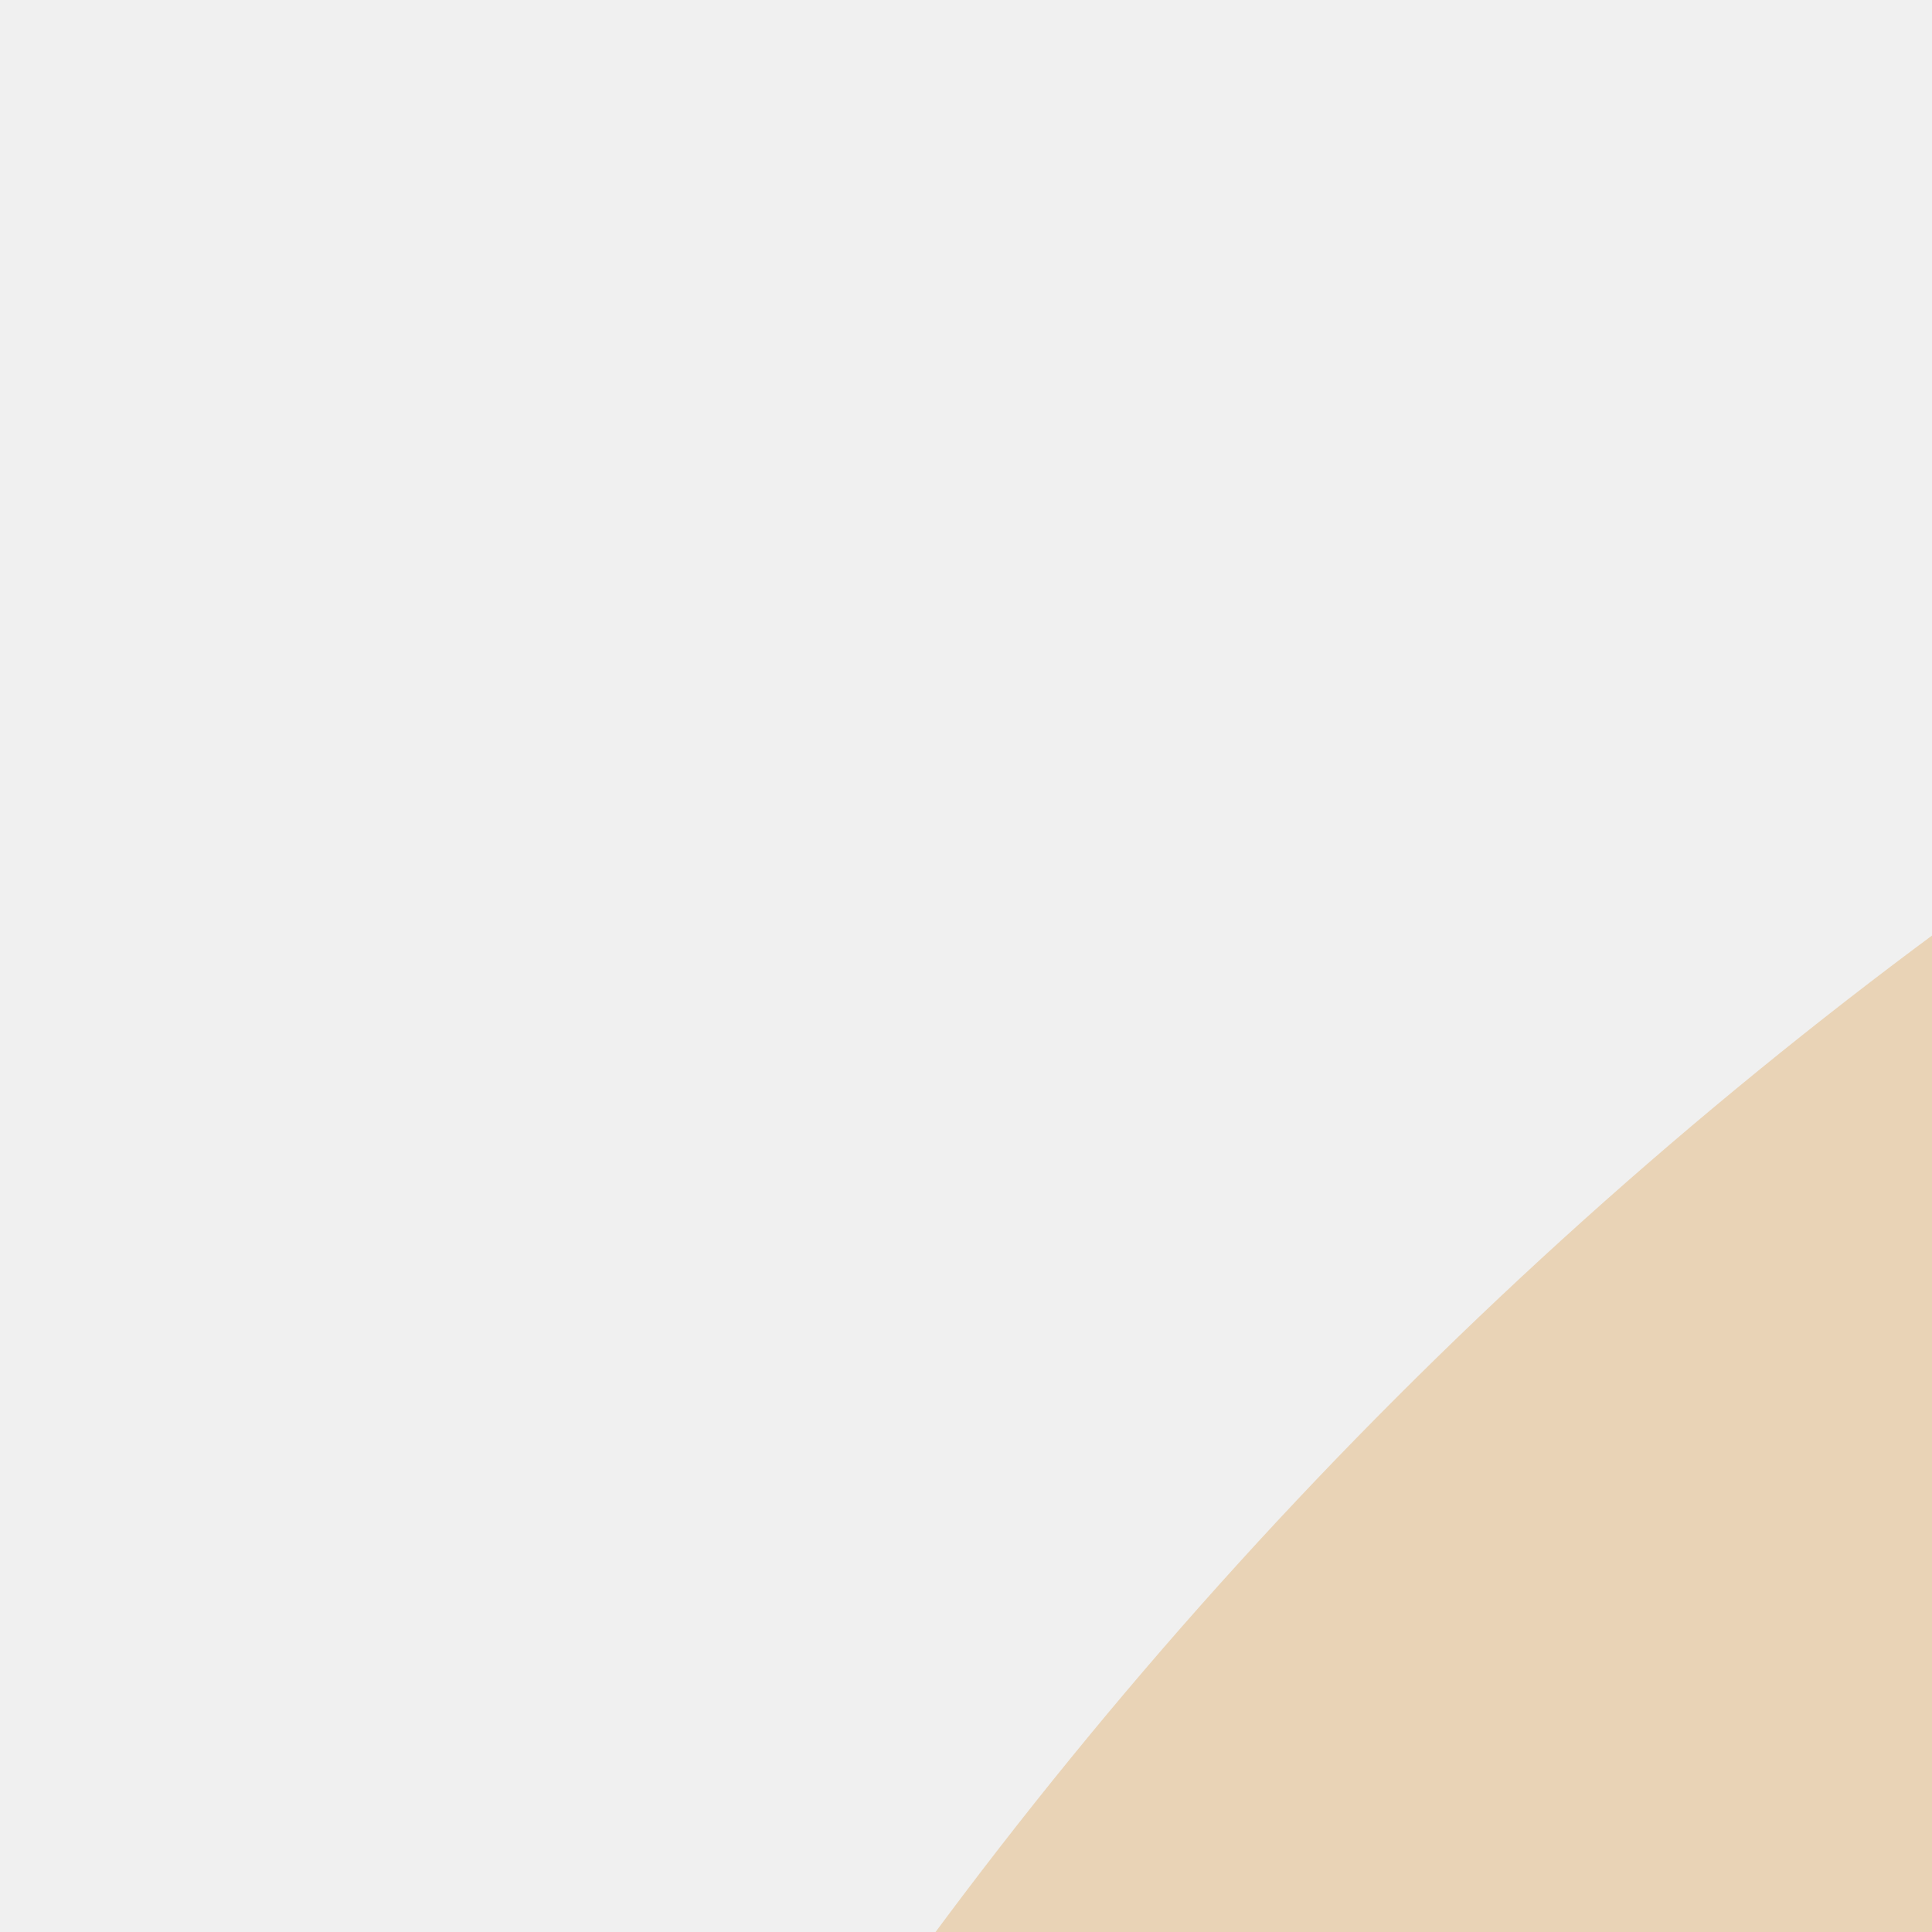
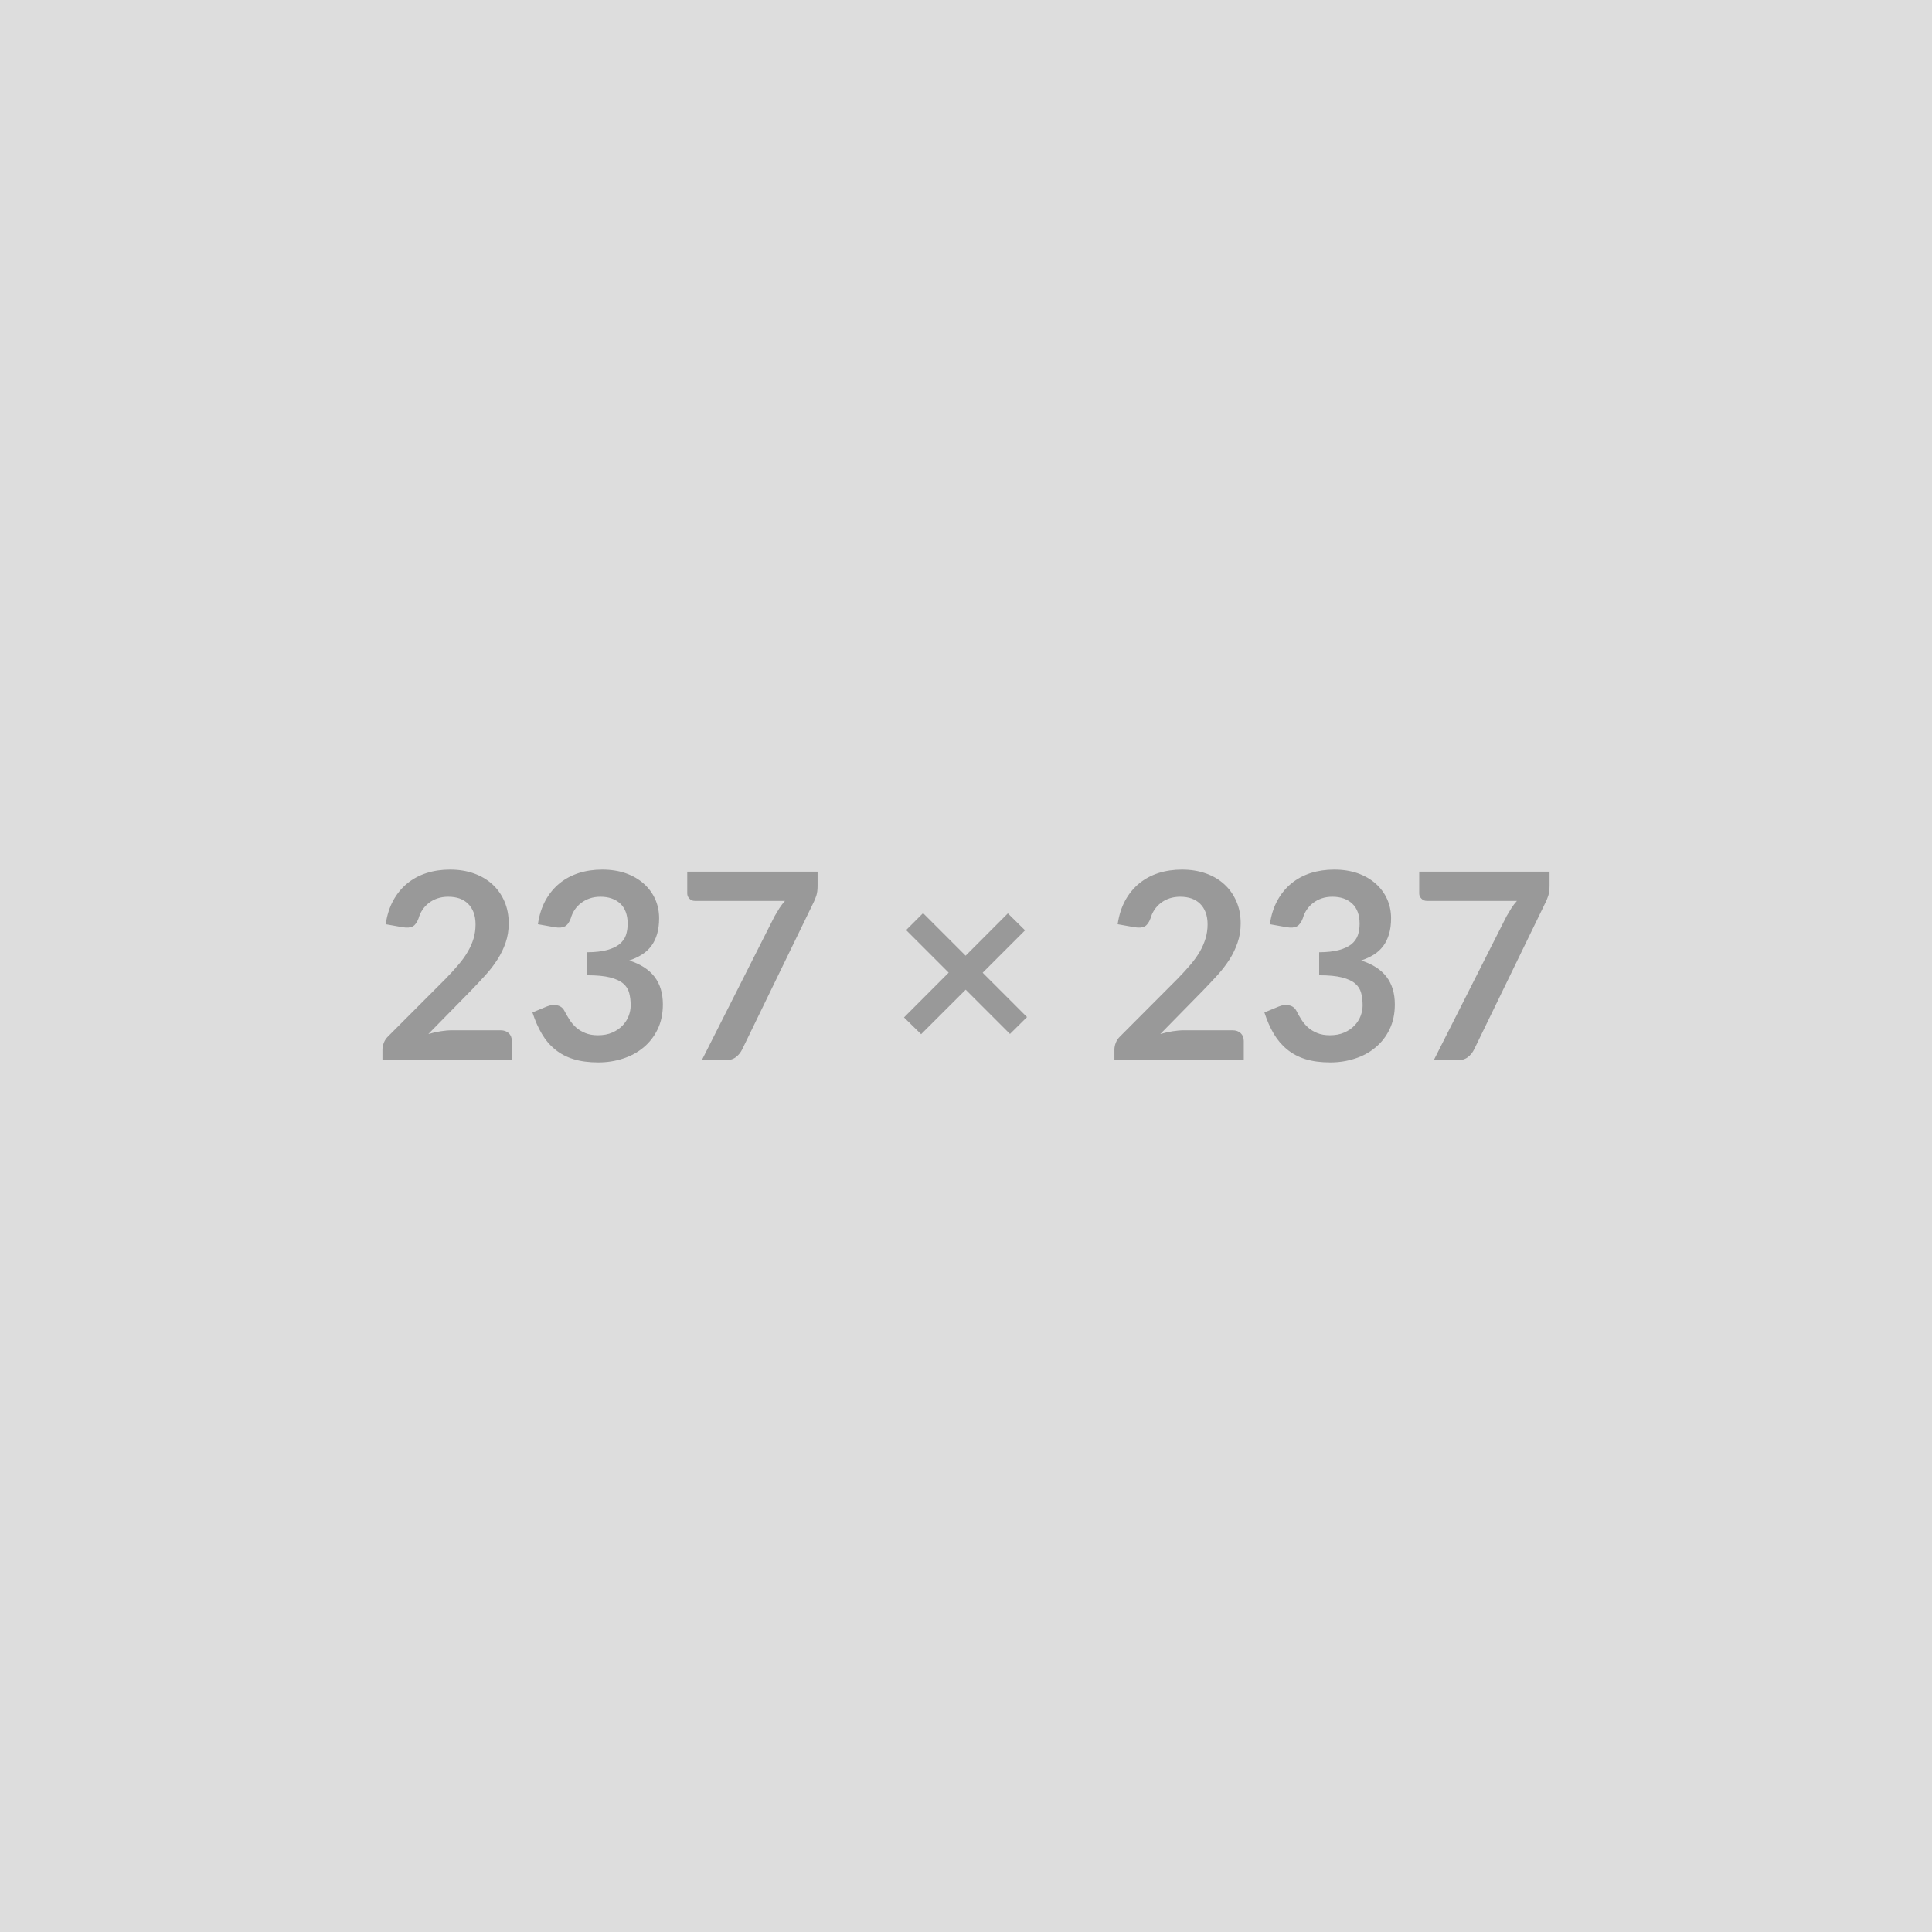
- <svg xmlns="http://www.w3.org/2000/svg" width="48" height="48" viewBox="0 0 48 48" fill="none">
-   <g clip-path="url(#clip0_20_52)">
-     <circle cx="118.5" cy="118.5" r="118.5" fill="#E9D3B6" />
-     <path d="M56.248 102.24L118.489 40L134.737 56.248L72.515 118.501L64.382 110.371L56.248 102.24Z" fill="#111111" />
-     <path d="M87.376 133.338L149.602 71.113L165.85 87.361L103.696 149.545L87.376 133.338Z" fill="url(#paint0_linear_20_52)" />
-     <path d="M118.489 164.451L180.714 102.225L196.963 118.474L134.808 180.658L118.489 164.451Z" fill="url(#paint1_linear_20_52)" />
-     <path d="M118.489 196.978L40 118.489L56.248 102.24L134.682 180.643L118.489 196.978Z" fill="#111111" />
-     <rect x="57.117" y="101.378" width="22.996" height="2.315" transform="rotate(45 57.1165 101.378)" fill="#111111" />
-   </g>
-   <defs>
-     <linearGradient id="paint0_linear_20_52" x1="19.344" y1="139.145" x2="118.1" y2="40.389" gradientUnits="userSpaceOnUse">
-       <stop stop-color="#E9D3B6" stop-opacity="0.75" />
-       <stop offset="1" stop-color="#111111" />
-     </linearGradient>
-     <linearGradient id="paint1_linear_20_52" x1="19.832" y1="138.657" x2="118.1" y2="40.389" gradientUnits="userSpaceOnUse">
-       <stop stop-color="#E9D3B6" stop-opacity="0.75" />
-       <stop offset="1" stop-color="#111111" />
-     </linearGradient>
-     <clipPath id="clip0_20_52">
-       <rect width="237" height="237" fill="white" />
-     </clipPath>
-   </defs>
+ <svg xmlns="http://www.w3.org/2000/svg" width="237" height="237" viewBox="0 0 237 237">
+   <rect width="100%" height="100%" fill="#DDDDDD" />
+   <path fill="#999999" d="M55.455 126.385h5.94q.64 0 1.02.36.37.36.37.95v2.37h-15.87v-1.31q0-.4.17-.84.17-.44.53-.79l7.03-7.04q.88-.9 1.57-1.72.7-.81 1.16-1.61.47-.8.72-1.63.24-.82.24-1.73 0-.83-.24-1.47-.24-.63-.68-1.06-.44-.43-1.05-.65-.62-.21-1.39-.21-.7 0-1.3.2-.6.2-1.06.56-.47.36-.79.84-.32.48-.48 1.05-.27.74-.7.98-.43.24-1.25.11l-2.08-.37q.24-1.66.93-2.92.69-1.25 1.72-2.09 1.03-.84 2.37-1.27 1.33-.42 2.87-.42 1.6 0 2.93.47 1.32.47 2.27 1.34.94.86 1.47 2.08.53 1.21.53 2.7 0 1.28-.38 2.37-.37 1.09-1.01 2.08-.63.99-1.48 1.92-.84.93-1.77 1.89l-5.22 5.32q.75-.22 1.5-.34.74-.12 1.41-.12Zm12.61-12.64-2.08-.37q.24-1.66.93-2.92.69-1.25 1.72-2.09 1.03-.84 2.37-1.27 1.33-.42 2.87-.42 1.6 0 2.89.45 1.29.46 2.2 1.27.91.81 1.4 1.89.49 1.09.49 2.36 0 1.1-.25 1.94-.25.84-.71 1.46-.47.63-1.16 1.06-.68.43-1.55.72 2.08.66 3.11 2 1.02 1.34 1.02 3.38 0 1.72-.64 3.05-.64 1.33-1.73 2.23-1.09.91-2.52 1.37-1.43.47-3.03.47-1.74 0-3.04-.4t-2.26-1.19q-.96-.78-1.63-1.92-.67-1.13-1.15-2.62l1.74-.72q.69-.29 1.29-.15.6.13.87.64.29.56.64 1.11.34.54.82.97.48.42 1.13.68.65.27 1.54.27 1.01 0 1.76-.33t1.26-.86q.5-.52.75-1.17.25-.65.25-1.31 0-.83-.18-1.51-.17-.68-.73-1.16-.56-.48-1.61-.75t-2.81-.27v-2.82q1.46-.01 2.42-.27t1.52-.71q.57-.46.8-1.1.22-.64.22-1.41 0-1.63-.91-2.48-.91-.84-2.43-.84-.71 0-1.3.2-.59.2-1.06.56-.48.36-.8.84-.32.48-.48 1.05-.27.74-.71.98-.44.24-1.24.11Zm16.24-6.82h15.99v1.72q0 .76-.16 1.24-.16.47-.32.79l-8.77 18.05q-.27.56-.77.95-.5.39-1.33.39h-2.86l8.94-17.68q.31-.54.6-1 .3-.46.67-.87h-11.08q-.36 0-.64-.27-.27-.28-.27-.64v-2.68Zm41.68 17.84-2.09 2.07-5.43-5.43-5.47 5.46-2.1-2.06 5.48-5.49-5.22-5.22 2.08-2.08 5.22 5.22 5.18-5.19 2.11 2.08-5.2 5.2 5.44 5.44Zm19.27 1.62h5.93q.64 0 1.02.36.37.36.37.95v2.37h-15.87v-1.31q0-.4.17-.84.17-.44.54-.79l7.02-7.04q.88-.9 1.58-1.72.69-.81 1.16-1.61.46-.8.71-1.63.25-.82.25-1.73 0-.83-.24-1.47-.24-.63-.68-1.06-.44-.43-1.06-.65-.62-.21-1.38-.21-.71 0-1.31.2-.6.2-1.06.56-.47.36-.79.84-.32.48-.48 1.05-.27.74-.7.98-.43.24-1.25.11l-2.08-.37q.24-1.66.93-2.92.69-1.25 1.72-2.09 1.03-.84 2.37-1.27 1.33-.42 2.87-.42 1.6 0 2.93.47t2.27 1.34q.94.86 1.47 2.08.53 1.21.53 2.7 0 1.28-.38 2.37-.37 1.09-1 2.08-.64.99-1.48 1.92-.85.93-1.78 1.89l-5.22 5.32q.76-.22 1.5-.34.74-.12 1.42-.12Zm12.6-12.64-2.08-.37q.24-1.66.93-2.92.69-1.25 1.72-2.09 1.03-.84 2.37-1.27 1.34-.42 2.87-.42 1.6 0 2.89.45 1.29.46 2.2 1.27.91.81 1.4 1.89.49 1.09.49 2.36 0 1.1-.25 1.94-.25.84-.71 1.46-.47.63-1.15 1.06-.69.43-1.56.72 2.08.66 3.11 2 1.02 1.34 1.02 3.38 0 1.72-.64 3.05-.64 1.33-1.73 2.23-1.08.91-2.52 1.37-1.43.47-3.03.47-1.74 0-3.04-.4-1.29-.4-2.25-1.19-.96-.78-1.64-1.92-.67-1.13-1.15-2.62l1.75-.72q.68-.29 1.28-.15.6.13.88.64.28.56.63 1.11.34.54.82.97.48.42 1.13.68.65.27 1.54.27 1.01 0 1.76-.33.76-.33 1.26-.86.5-.52.75-1.17.25-.65.25-1.31 0-.83-.18-1.51-.17-.68-.73-1.16-.56-.48-1.61-.75t-2.81-.27v-2.82q1.46-.01 2.42-.27t1.53-.71q.56-.46.79-1.1.22-.64.22-1.41 0-1.63-.91-2.48-.91-.84-2.43-.84-.71 0-1.3.2-.59.2-1.06.56-.47.36-.79.84-.32.48-.48 1.05-.28.74-.72.98-.44.24-1.24.11Zm16.24-6.82h15.99v1.72q0 .76-.16 1.24-.16.47-.32.79l-8.77 18.05q-.27.56-.77.95-.49.39-1.33.39h-2.86l8.94-17.68q.31-.54.6-1 .3-.46.67-.87h-11.07q-.37 0-.64-.27-.28-.28-.28-.64v-2.68Z" />
</svg>
